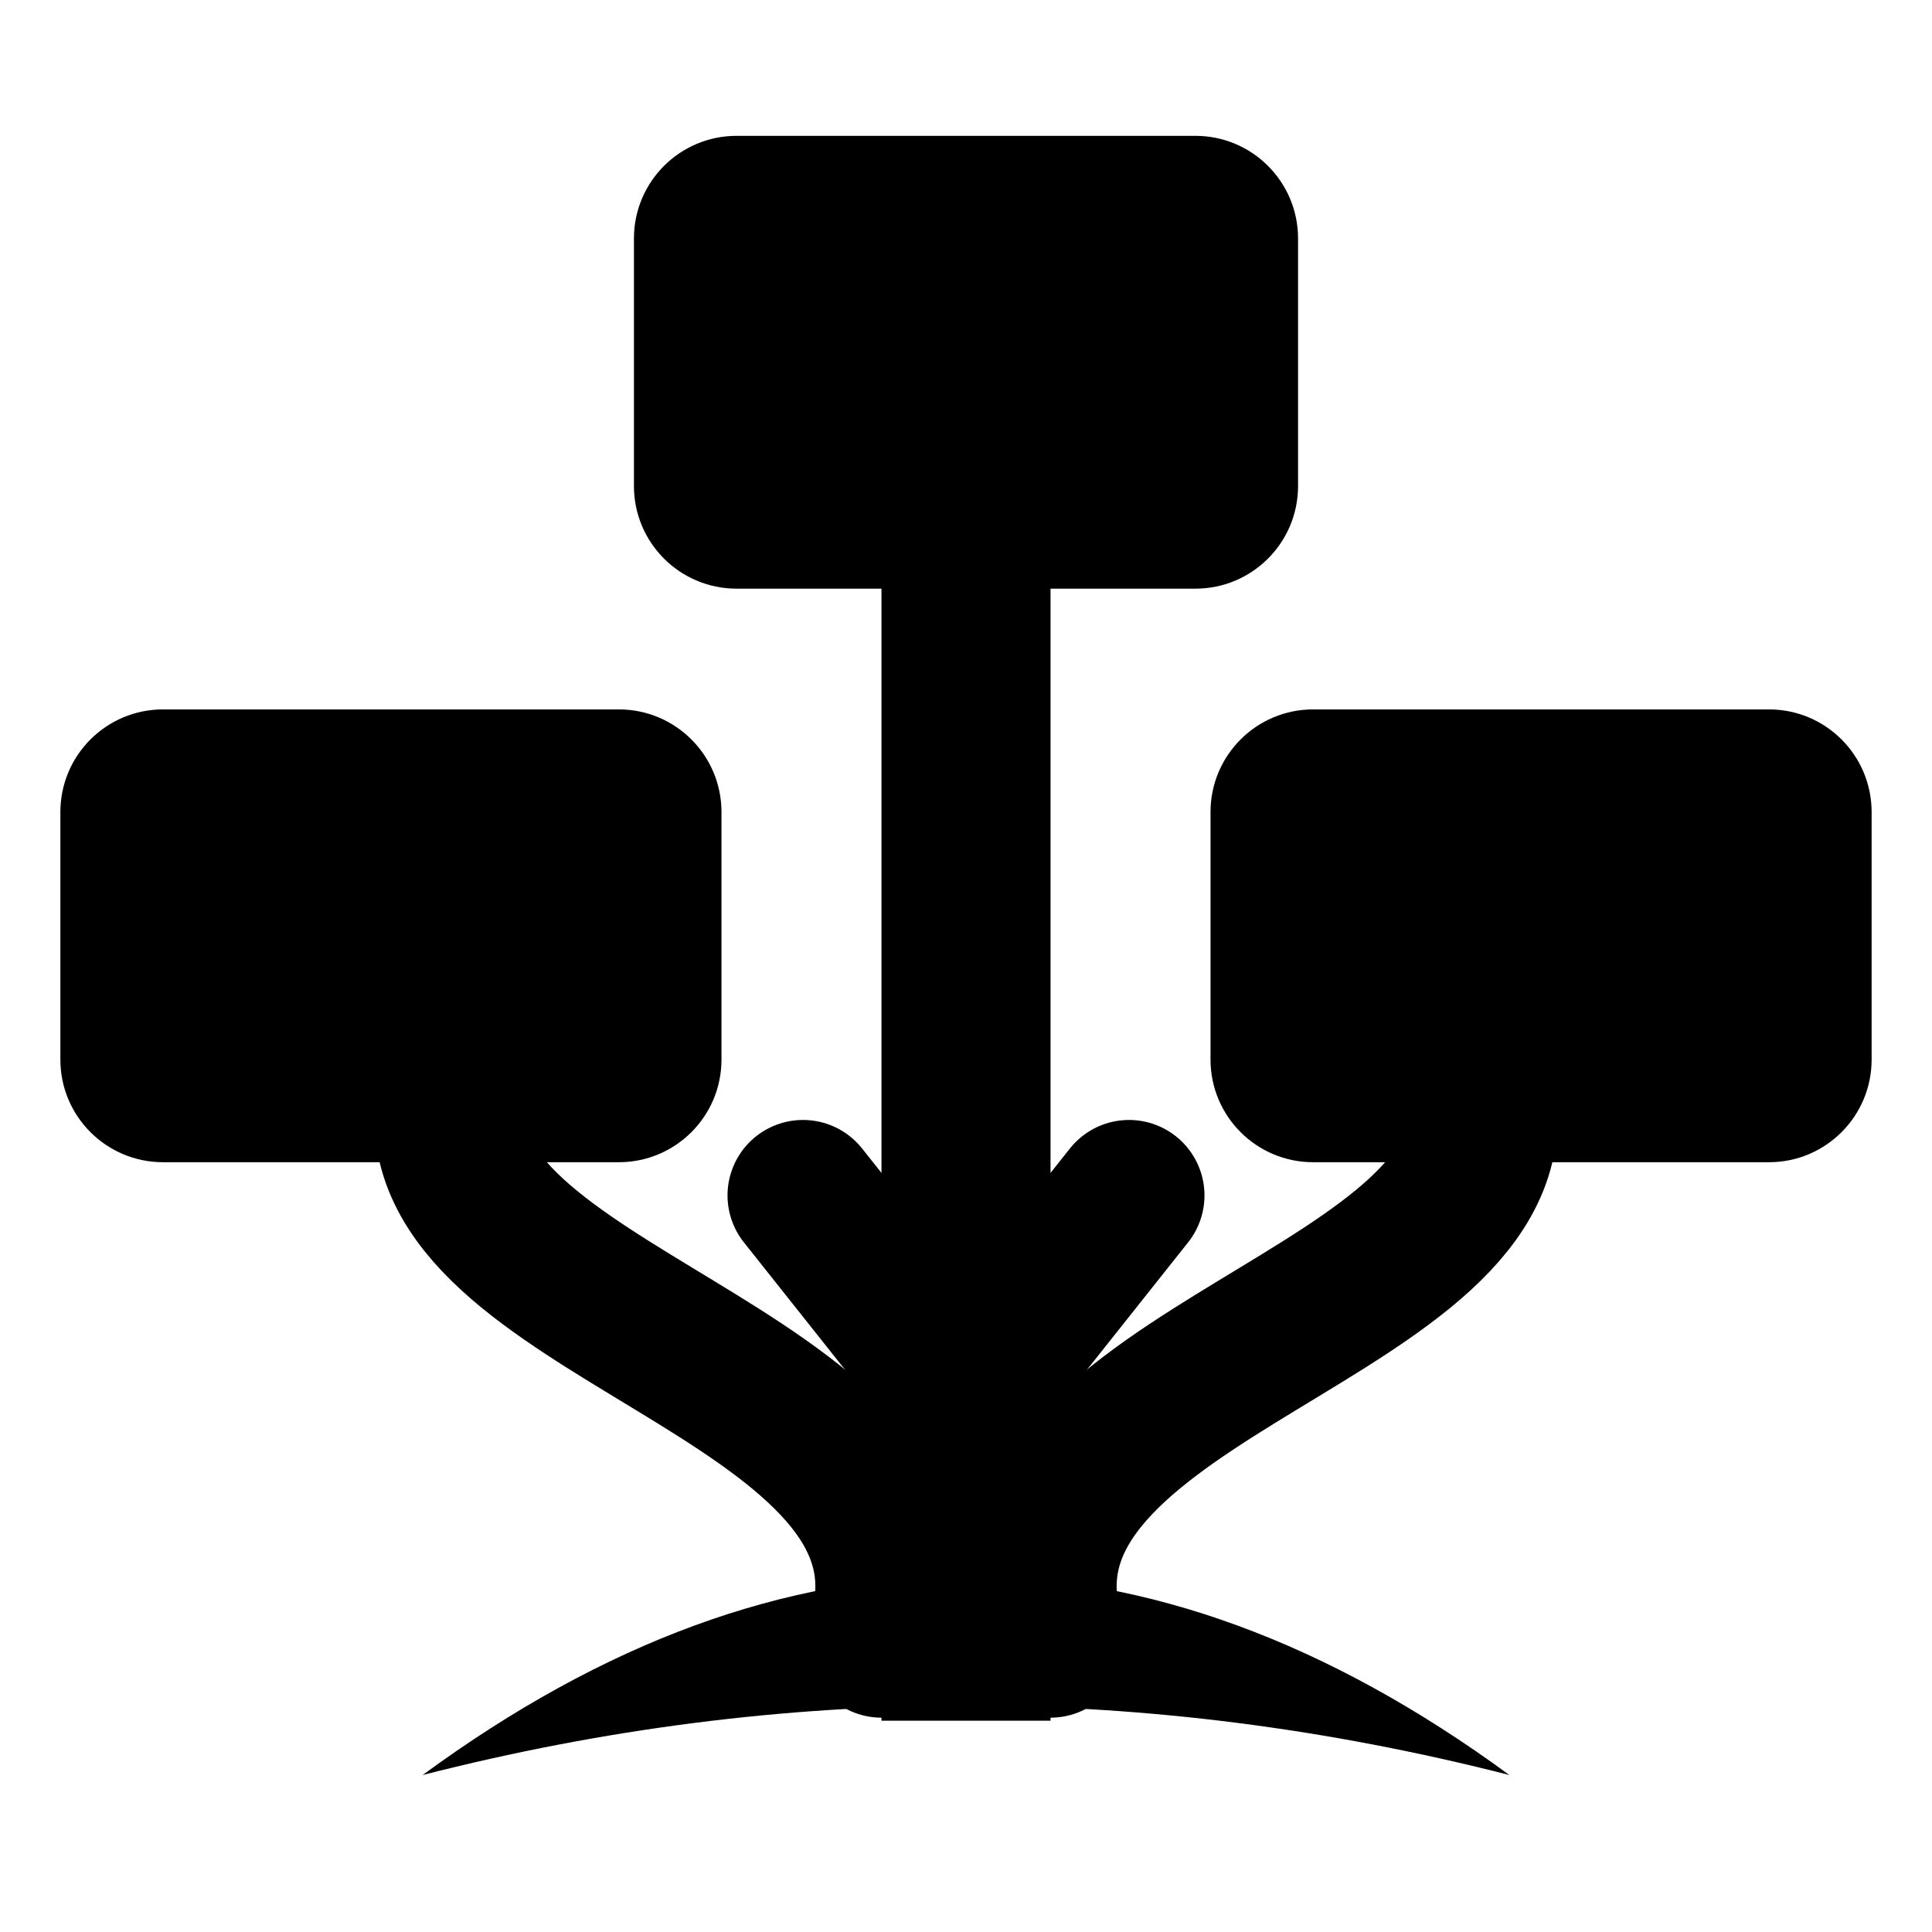
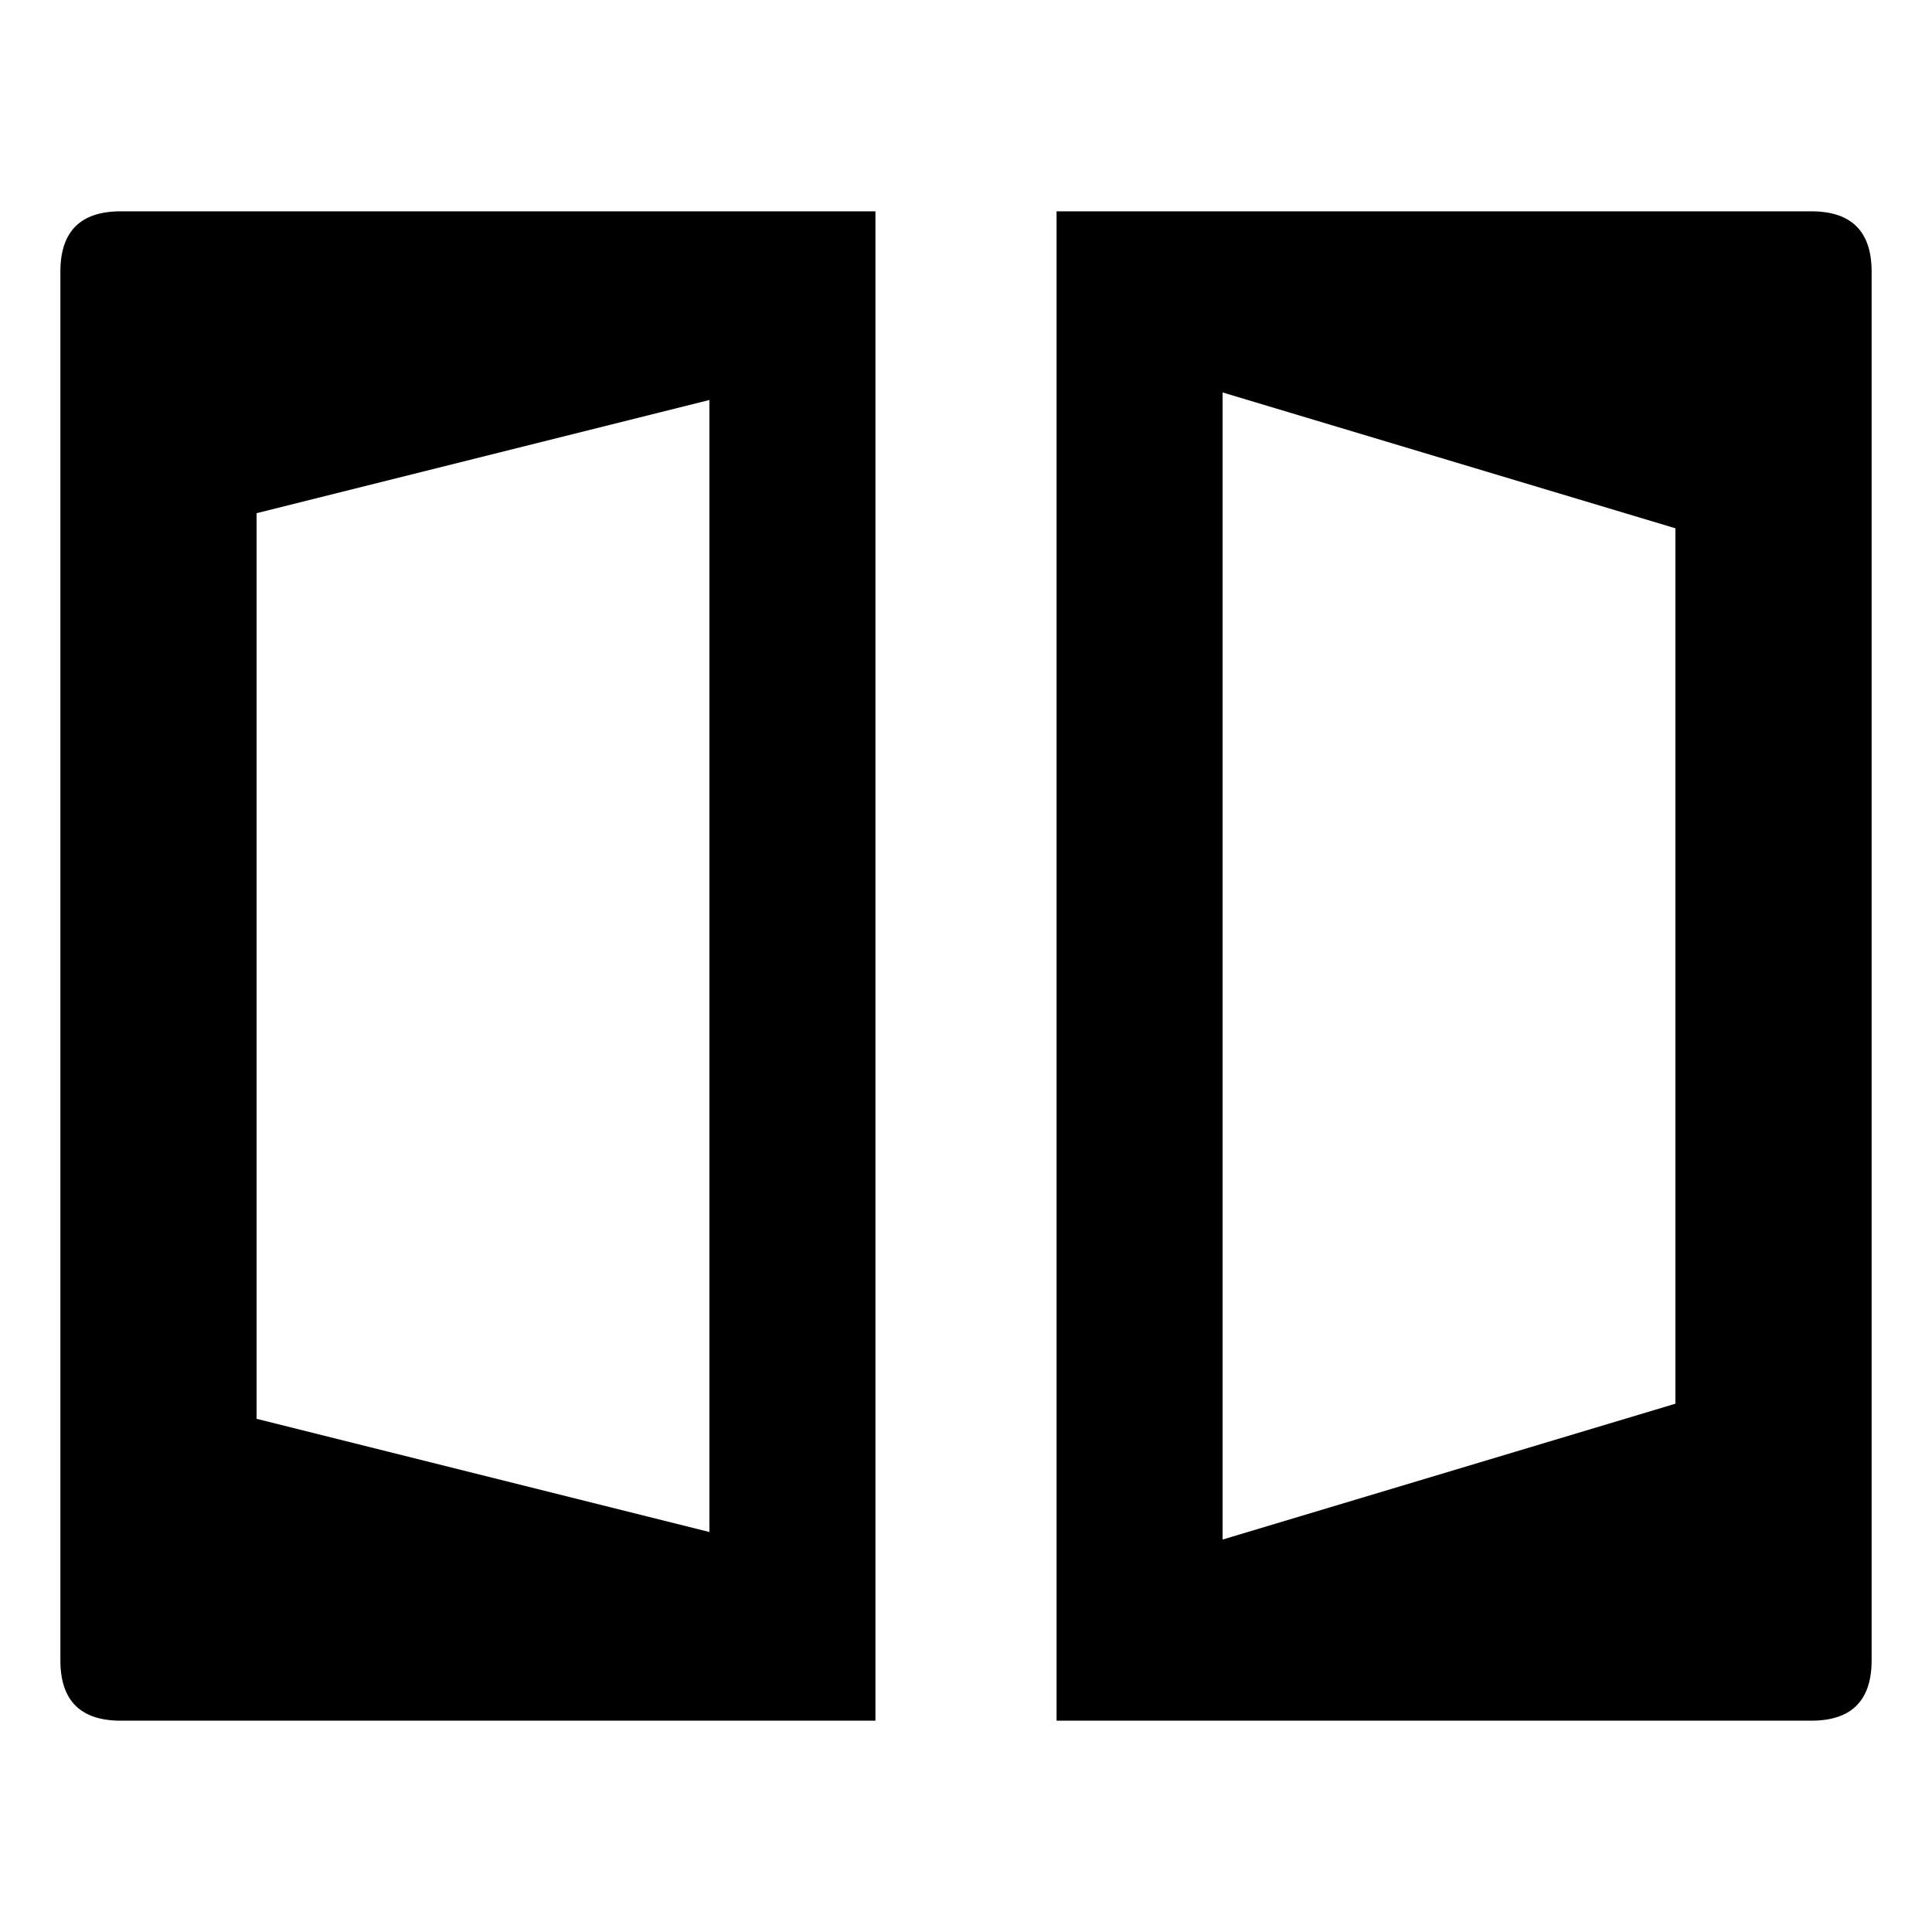
- <svg xmlns="http://www.w3.org/2000/svg" viewBox="0 0 64 64" fill="currentColor" role="img" aria-label="teamree">
-   <path d="M14 58.8 Q32 45.6 50 58.8 Q32 54.2 14 58.8 Z" />
-   <path d="M29.2 18 H34.8 V57 H29.2 Z" />
-   <g fill="none" stroke="currentColor" stroke-width="5" stroke-linecap="round">
-     <path d="M14.9 37 C14.9 43.8 32 45.8 29.2 54.4" />
-     <path d="M49.1 37 C49.1 43.8 32 45.8 34.8 54.4" />
-   </g>
-   <g fill="none" stroke="currentColor" stroke-width="5" stroke-linecap="round">
-     <path d="M26.6 39.6 L32 46.4" />
-     <path d="M37.4 39.6 L32 46.4" />
-   </g>
-   <g>
-     <path d="M24.4 4.5 H39.6 A3.4 3.4 0 0 1 43 7.9 V16.1 A3.4 3.4 0 0 1 39.6 19.5 H24.4 A3.4 3.4 0 0 1 21 16.1 V7.9 A3.4 3.4 0 0 1 24.4 4.5 Z" />
-     <path d="M5.4 23.5 H20.5 A3.4 3.4 0 0 1 23.9 26.9 V35.1 A3.4 3.4 0 0 1 20.5 38.5 H5.4 A3.4 3.4 0 0 1 2 35.1 V26.9 A3.4 3.4 0 0 1 5.4 23.5 Z" />
-     <path d="M43.5 23.5 H58.6 A3.4 3.4 0 0 1 62 26.9 V35.1 A3.4 3.4 0 0 1 58.6 38.5 H43.5 A3.4 3.4 0 0 1 40.1 35.1 V26.9 A3.4 3.4 0 0 1 43.5 23.5 Z" />
-   </g>
+ <svg xmlns="http://www.w3.org/2000/svg" viewBox="0 0 256 256" fill="currentColor" role="img" aria-label="teamree mark">
+   <path fill-rule="evenodd" d="M16 28H116V228H16Q8 228 8 220V36Q8 28 16 28ZM34 68L94 53V203L34 188ZM140 28H240Q248 28 248 36V220Q248 228 240 228H140ZM162 52L222 70V186L162 204Z" />
</svg>
